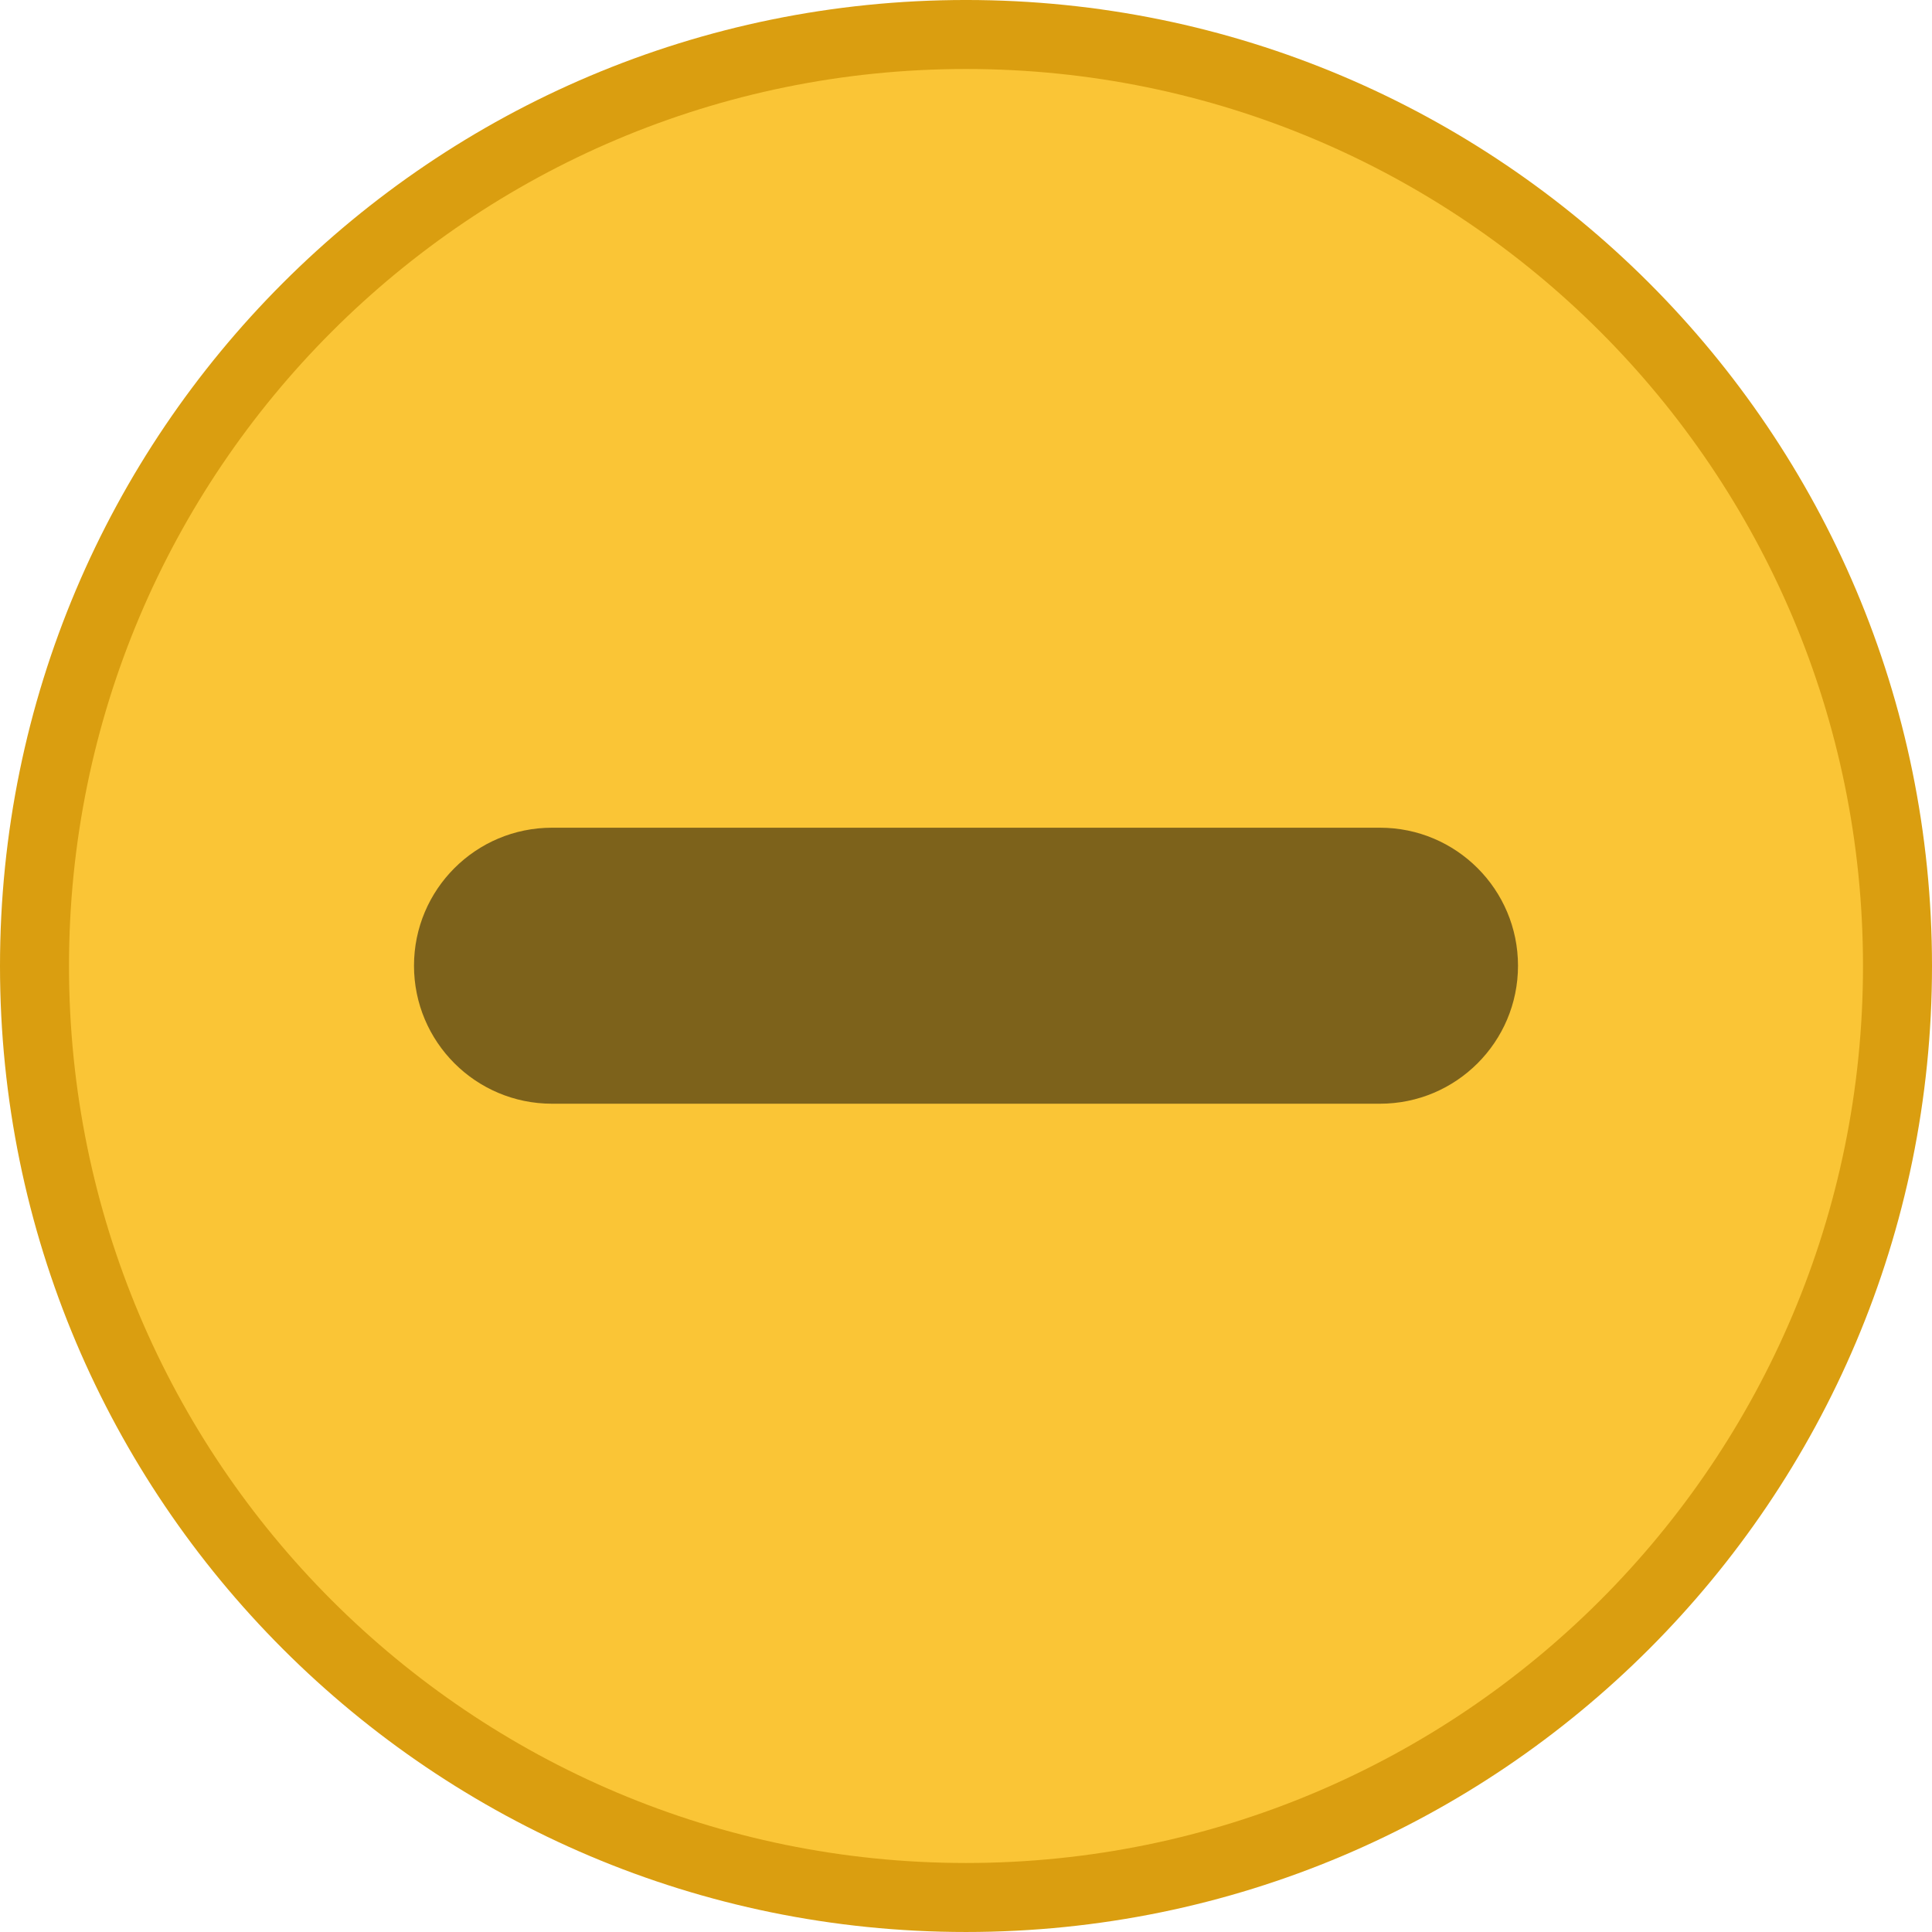
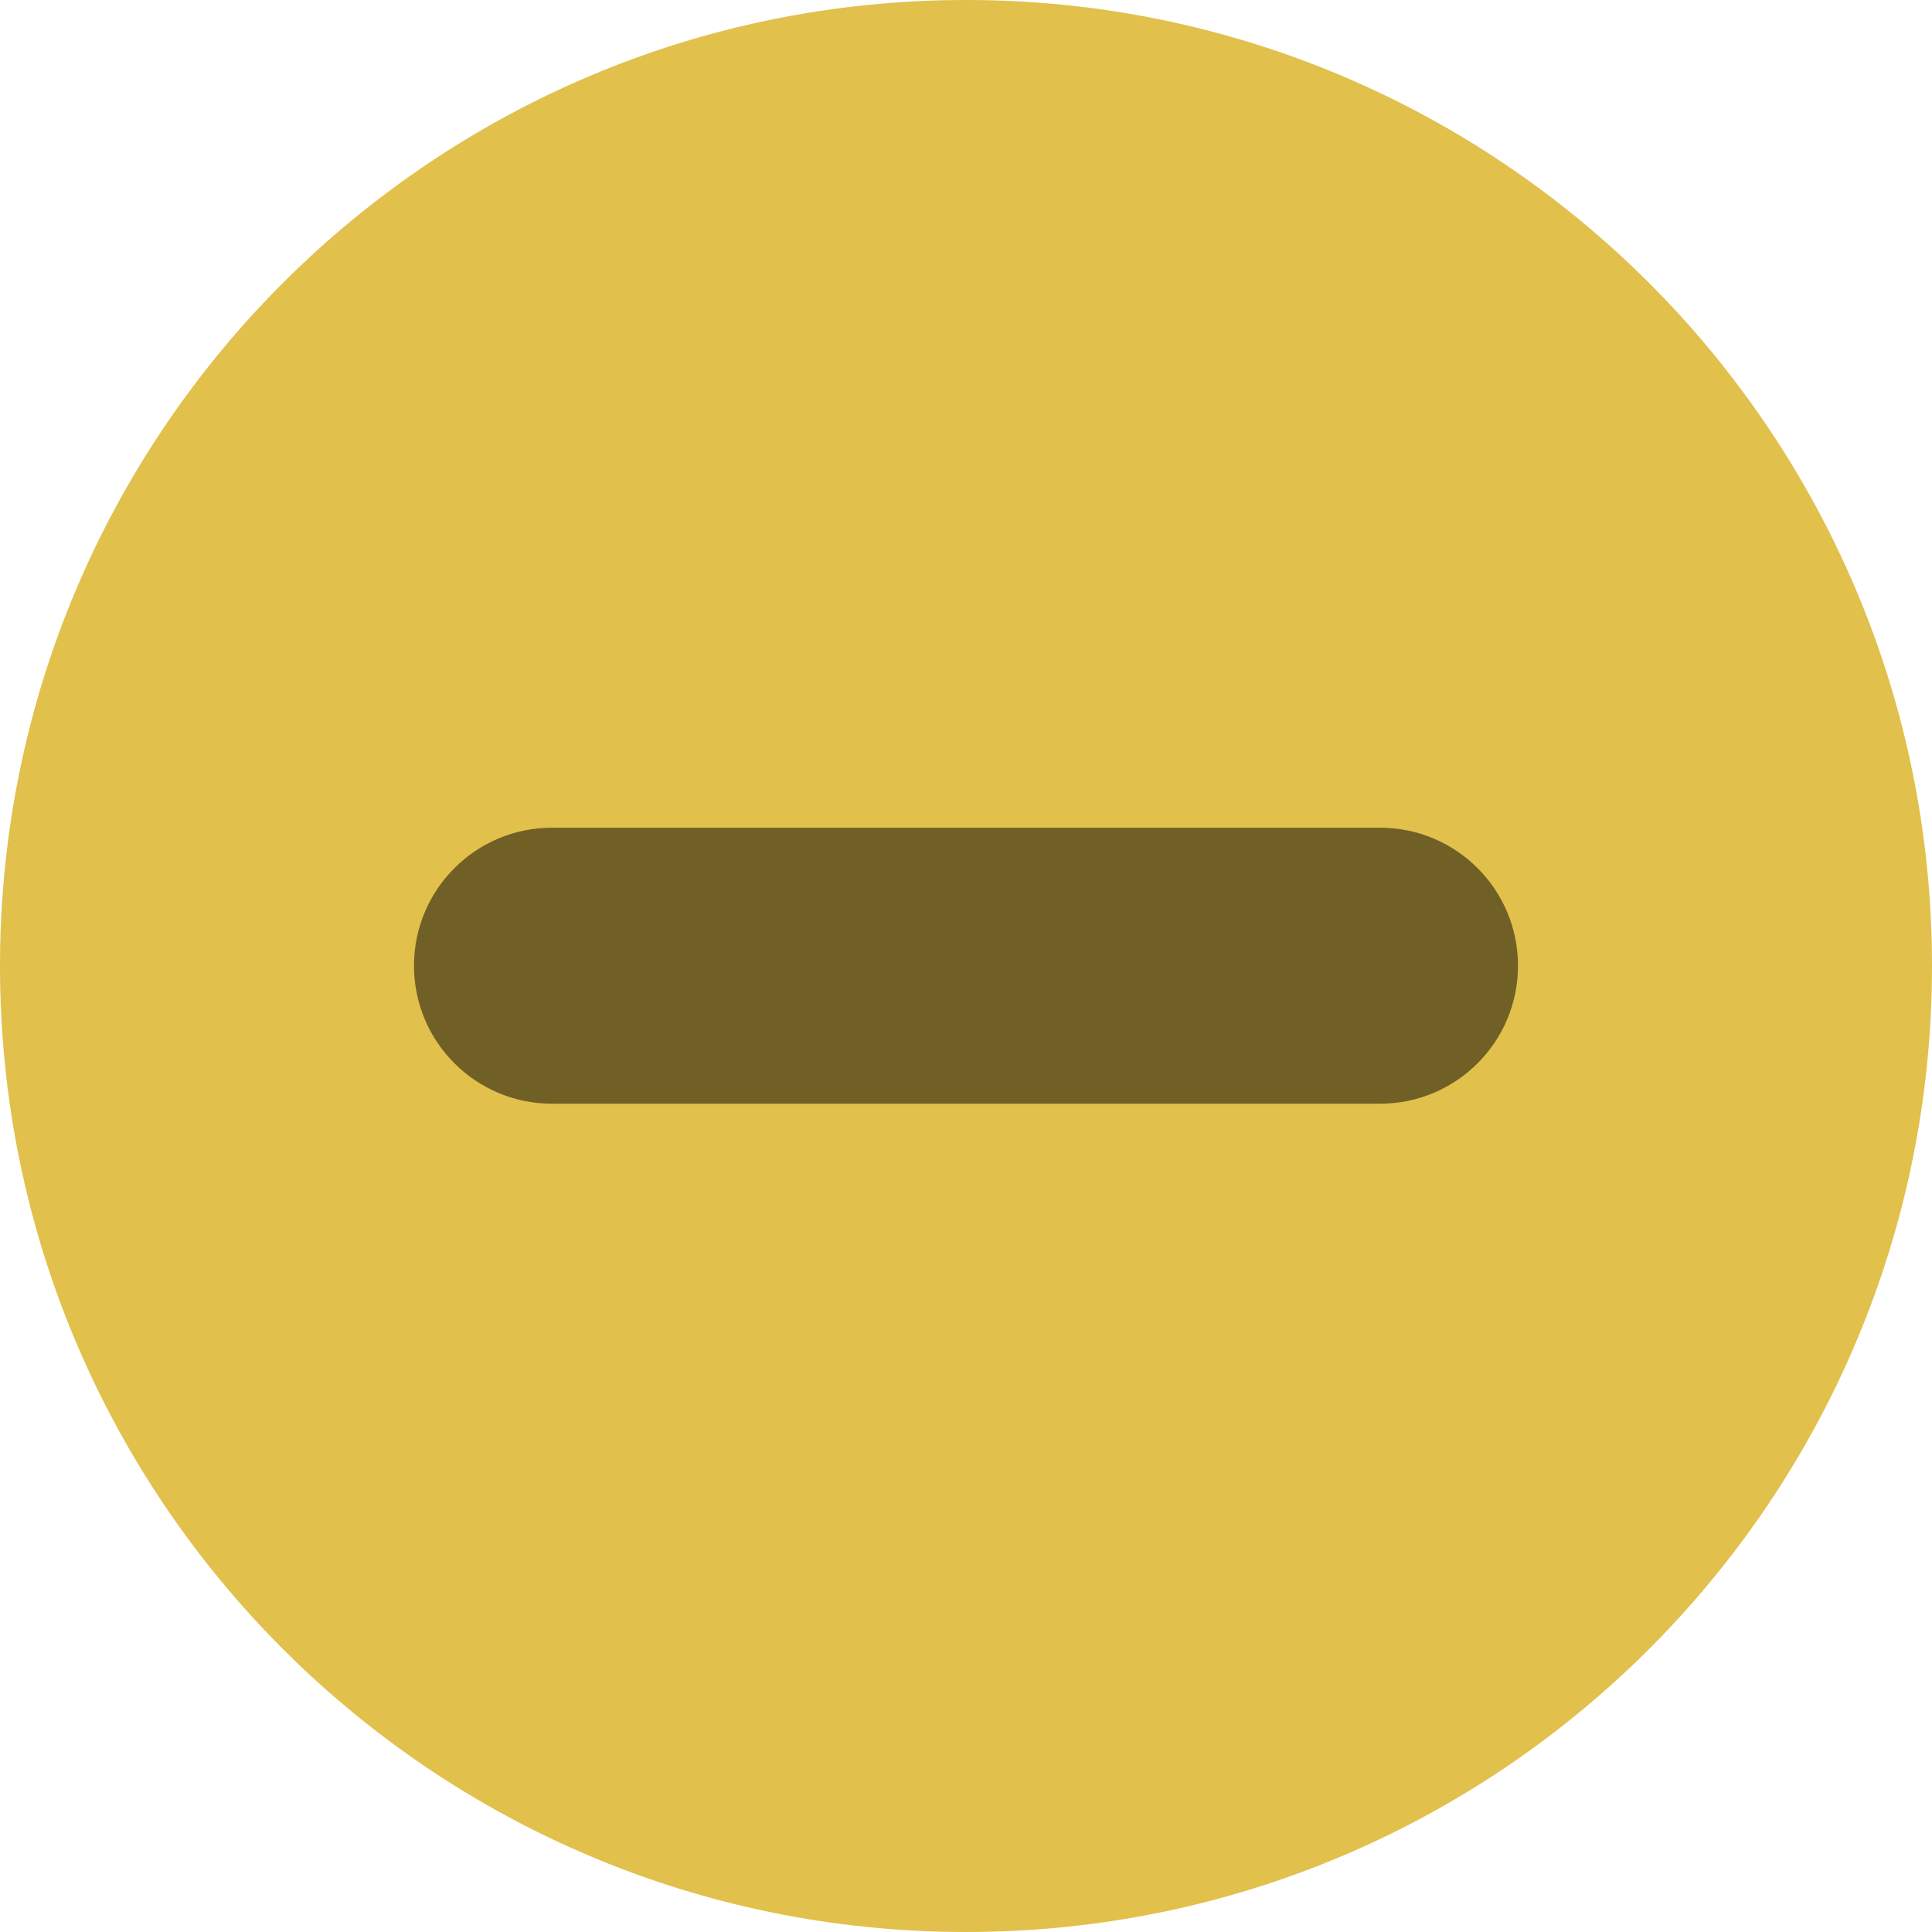
<svg xmlns="http://www.w3.org/2000/svg" width="14" height="14" version="1.1" style="enable-background:new" id="svg10">
  <defs id="defs14" />
  <g transform="translate(-5,-1033.362)" id="g8">
-     <path style="fill:#da9e10;fill-opacity:1;fill-rule:evenodd;stroke:none" d="m 12,1047.362 c 3.866,0 7,-3.134 7,-7 0,-3.866 -3.134,-7 -7,-7 -3.866,0 -7,3.134 -7,7 0,3.866 3.134,7 7,7" id="path2" />
-     <path style="opacity:1;fill:#fac536;fill-opacity:1;fill-rule:evenodd;stroke:none" d="m 12,1046.862 c 3.59,0 6.5,-2.91 6.5,-6.5 0,-3.59 -2.91,-6.5 -6.5,-6.5 -3.59,0 -6.5,2.91 -6.5,6.5 0,3.59 2.91,6.5 6.5,6.5" id="path4" />
+     <path style="fill:#e1c04c;fill-opacity:1;fill-rule:evenodd;stroke:none" d="m 12,1047.362 c 3.866,0 7,-3.134 7,-7 0,-3.866 -3.134,-7 -7,-7 -3.866,0 -7,3.134 -7,7 0,3.866 3.134,7 7,7" id="path2" />
+     <path style="opacity:1;fill:#e1c04c;fill-opacity:1;fill-rule:evenodd;stroke:none" d="m 12,1046.862 c 3.59,0 6.5,-2.91 6.5,-6.5 0,-3.59 -2.91,-6.5 -6.5,-6.5 -3.59,0 -6.5,2.91 -6.5,6.5 0,3.59 2.91,6.5 6.5,6.5" id="path4" />
    <rect style="opacity:0.5;fill:#000000;fill-opacity:1;stroke:none;stroke-width:2;stroke-linecap:round;stroke-linejoin:round;stroke-miterlimit:4;stroke-dasharray:none;stroke-opacity:1" width="8" height="2" x="8" y="1039.36" ry="1" id="rect6" />
  </g>
</svg>
